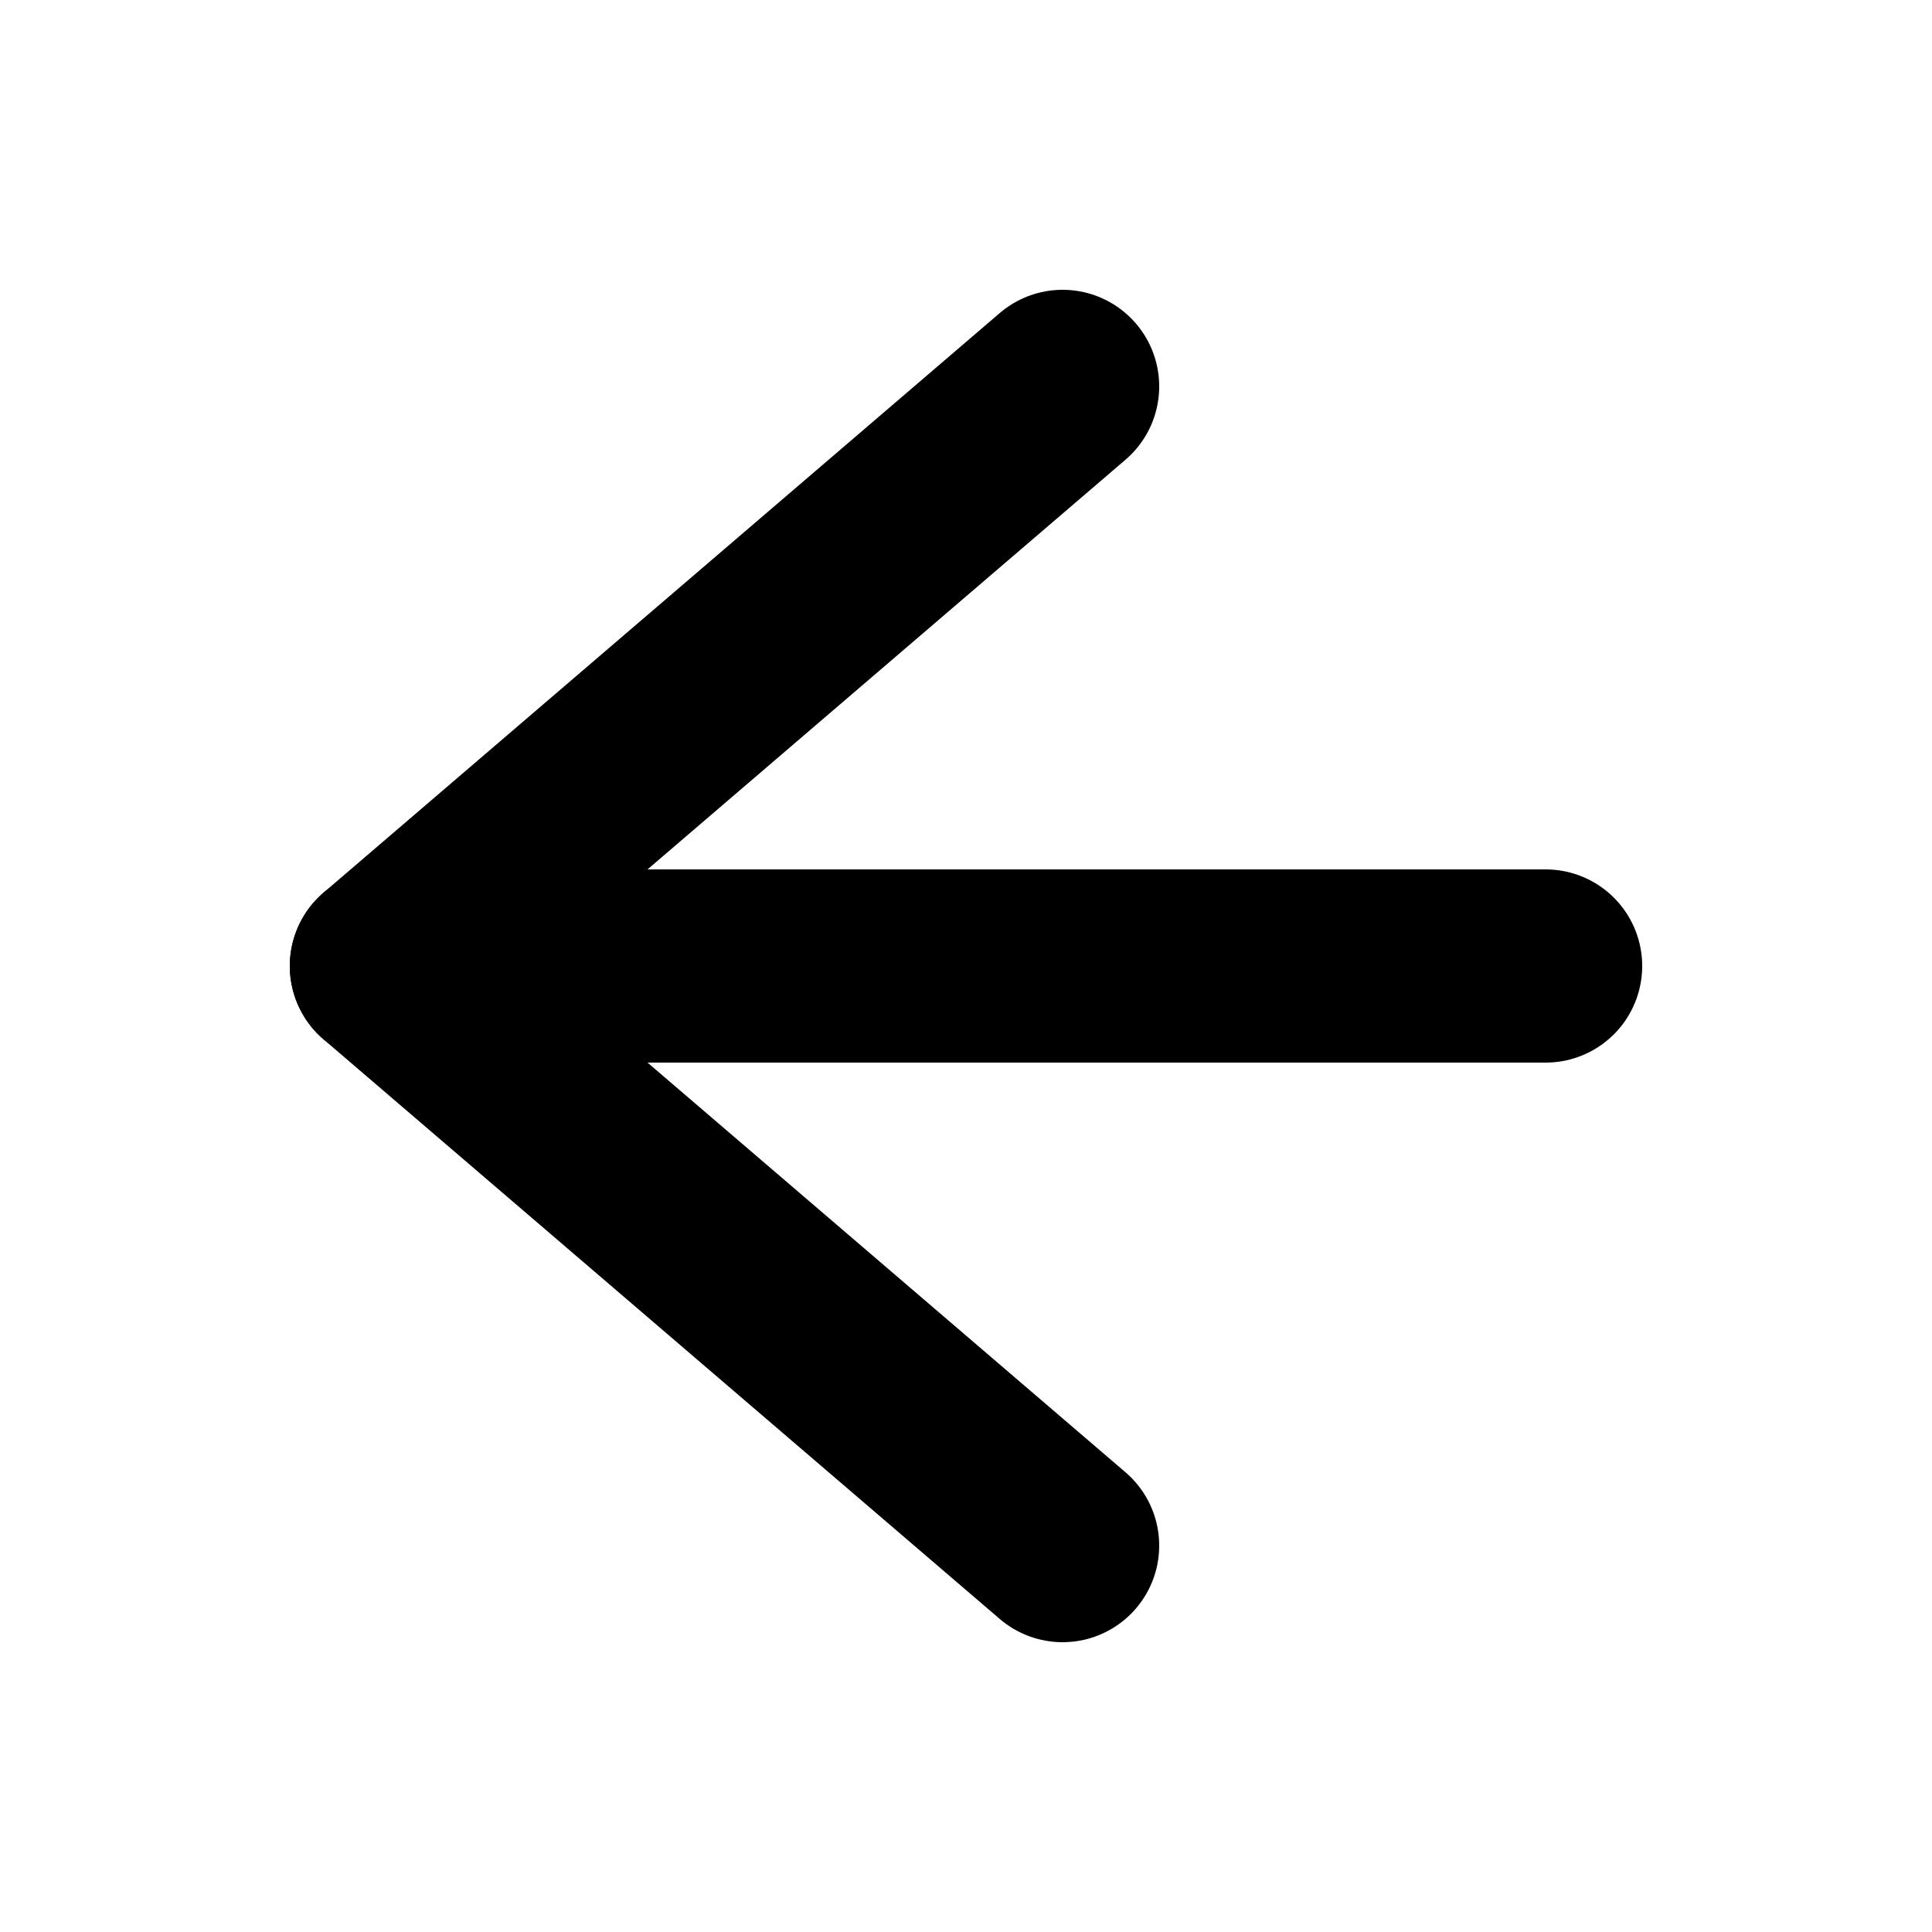
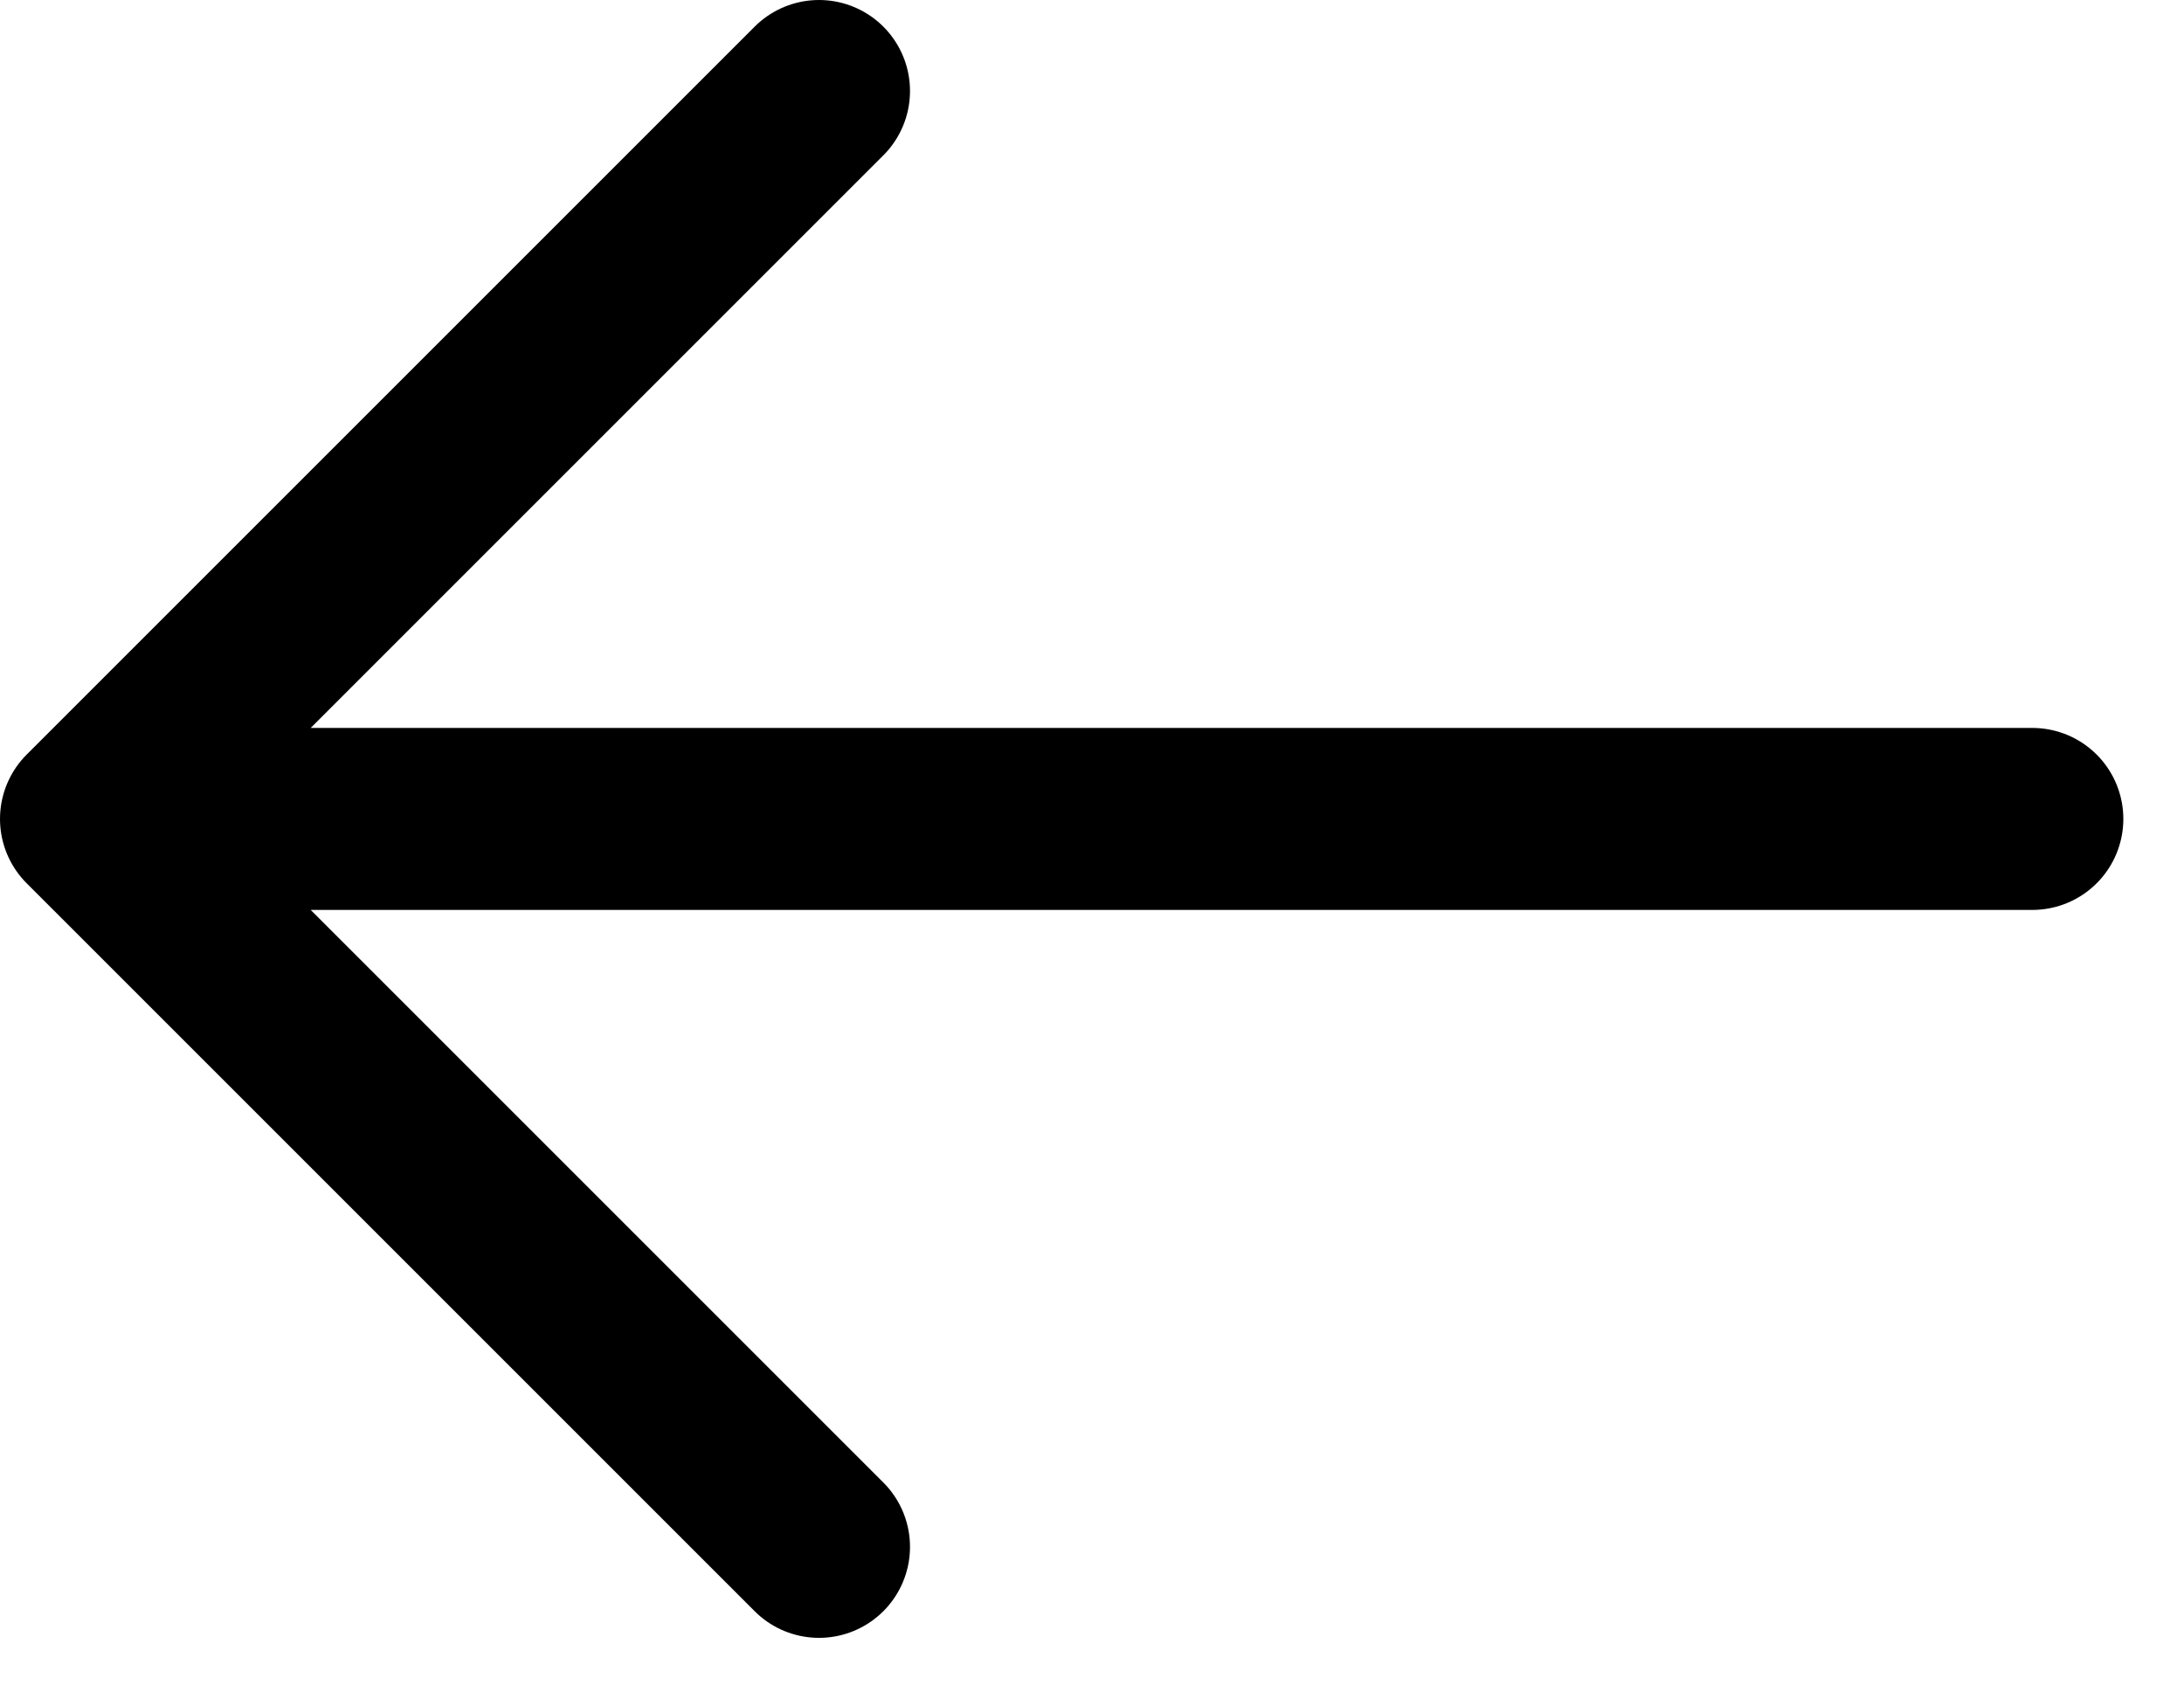
- <svg xmlns="http://www.w3.org/2000/svg" width="20" height="20" viewBox="0 0 20 20" fill="none">
-   <path d="M11 4L4 10L11 16" stroke="currentColor" stroke-width="2" stroke-linecap="round" stroke-linejoin="round" />
-   <path d="M4 10H16" stroke="currentColor" stroke-width="2" stroke-linecap="round" stroke-linejoin="round" />
+ <svg xmlns="http://www.w3.org/2000/svg" width="18" height="14" viewBox="0 0 18 14" fill="none">
+   <path d="M16.75 6.75L0.75 6.75L16.75 6.75ZM0.75 6.75L6.75 0.75L0.75 6.75ZM0.75 6.75L6.75 12.75L0.75 6.75Z" fill="black" />
+   <path d="M16.75 6.75L0.75 6.75M0.75 6.75L6.75 0.75M0.75 6.75L6.75 12.75" stroke="black" stroke-width="1.5" stroke-linecap="round" stroke-linejoin="round" />
</svg>
